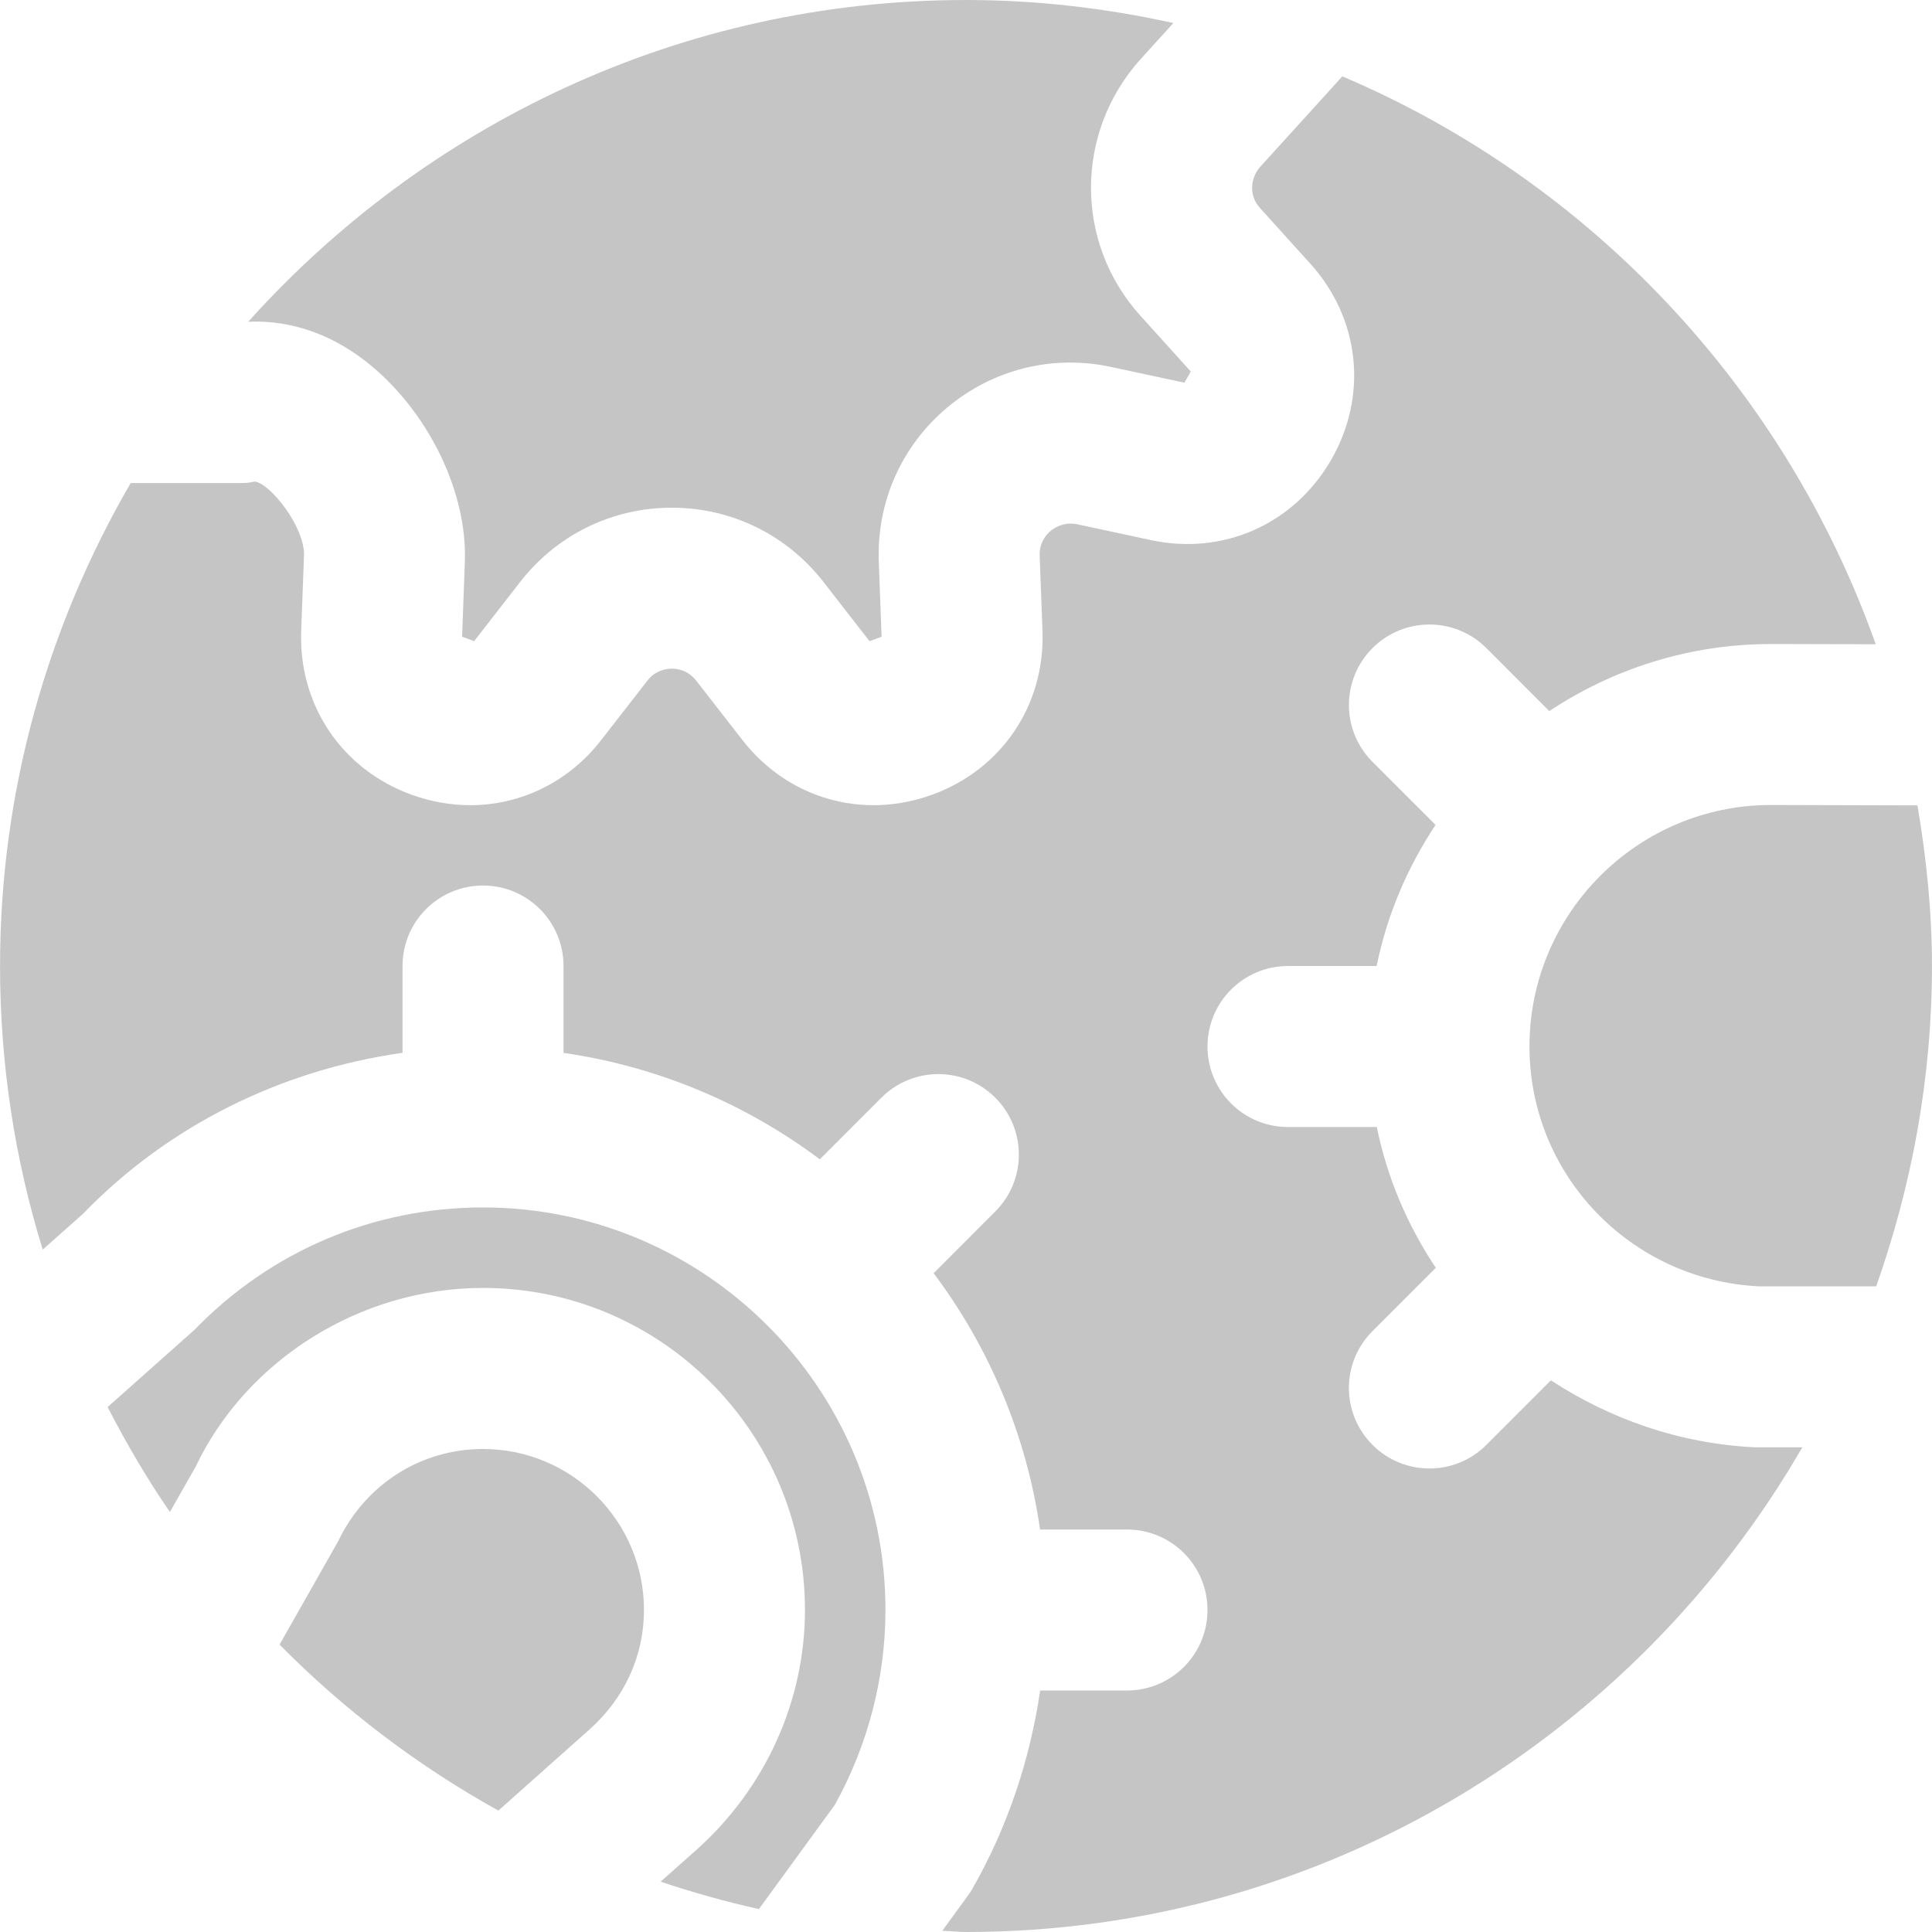
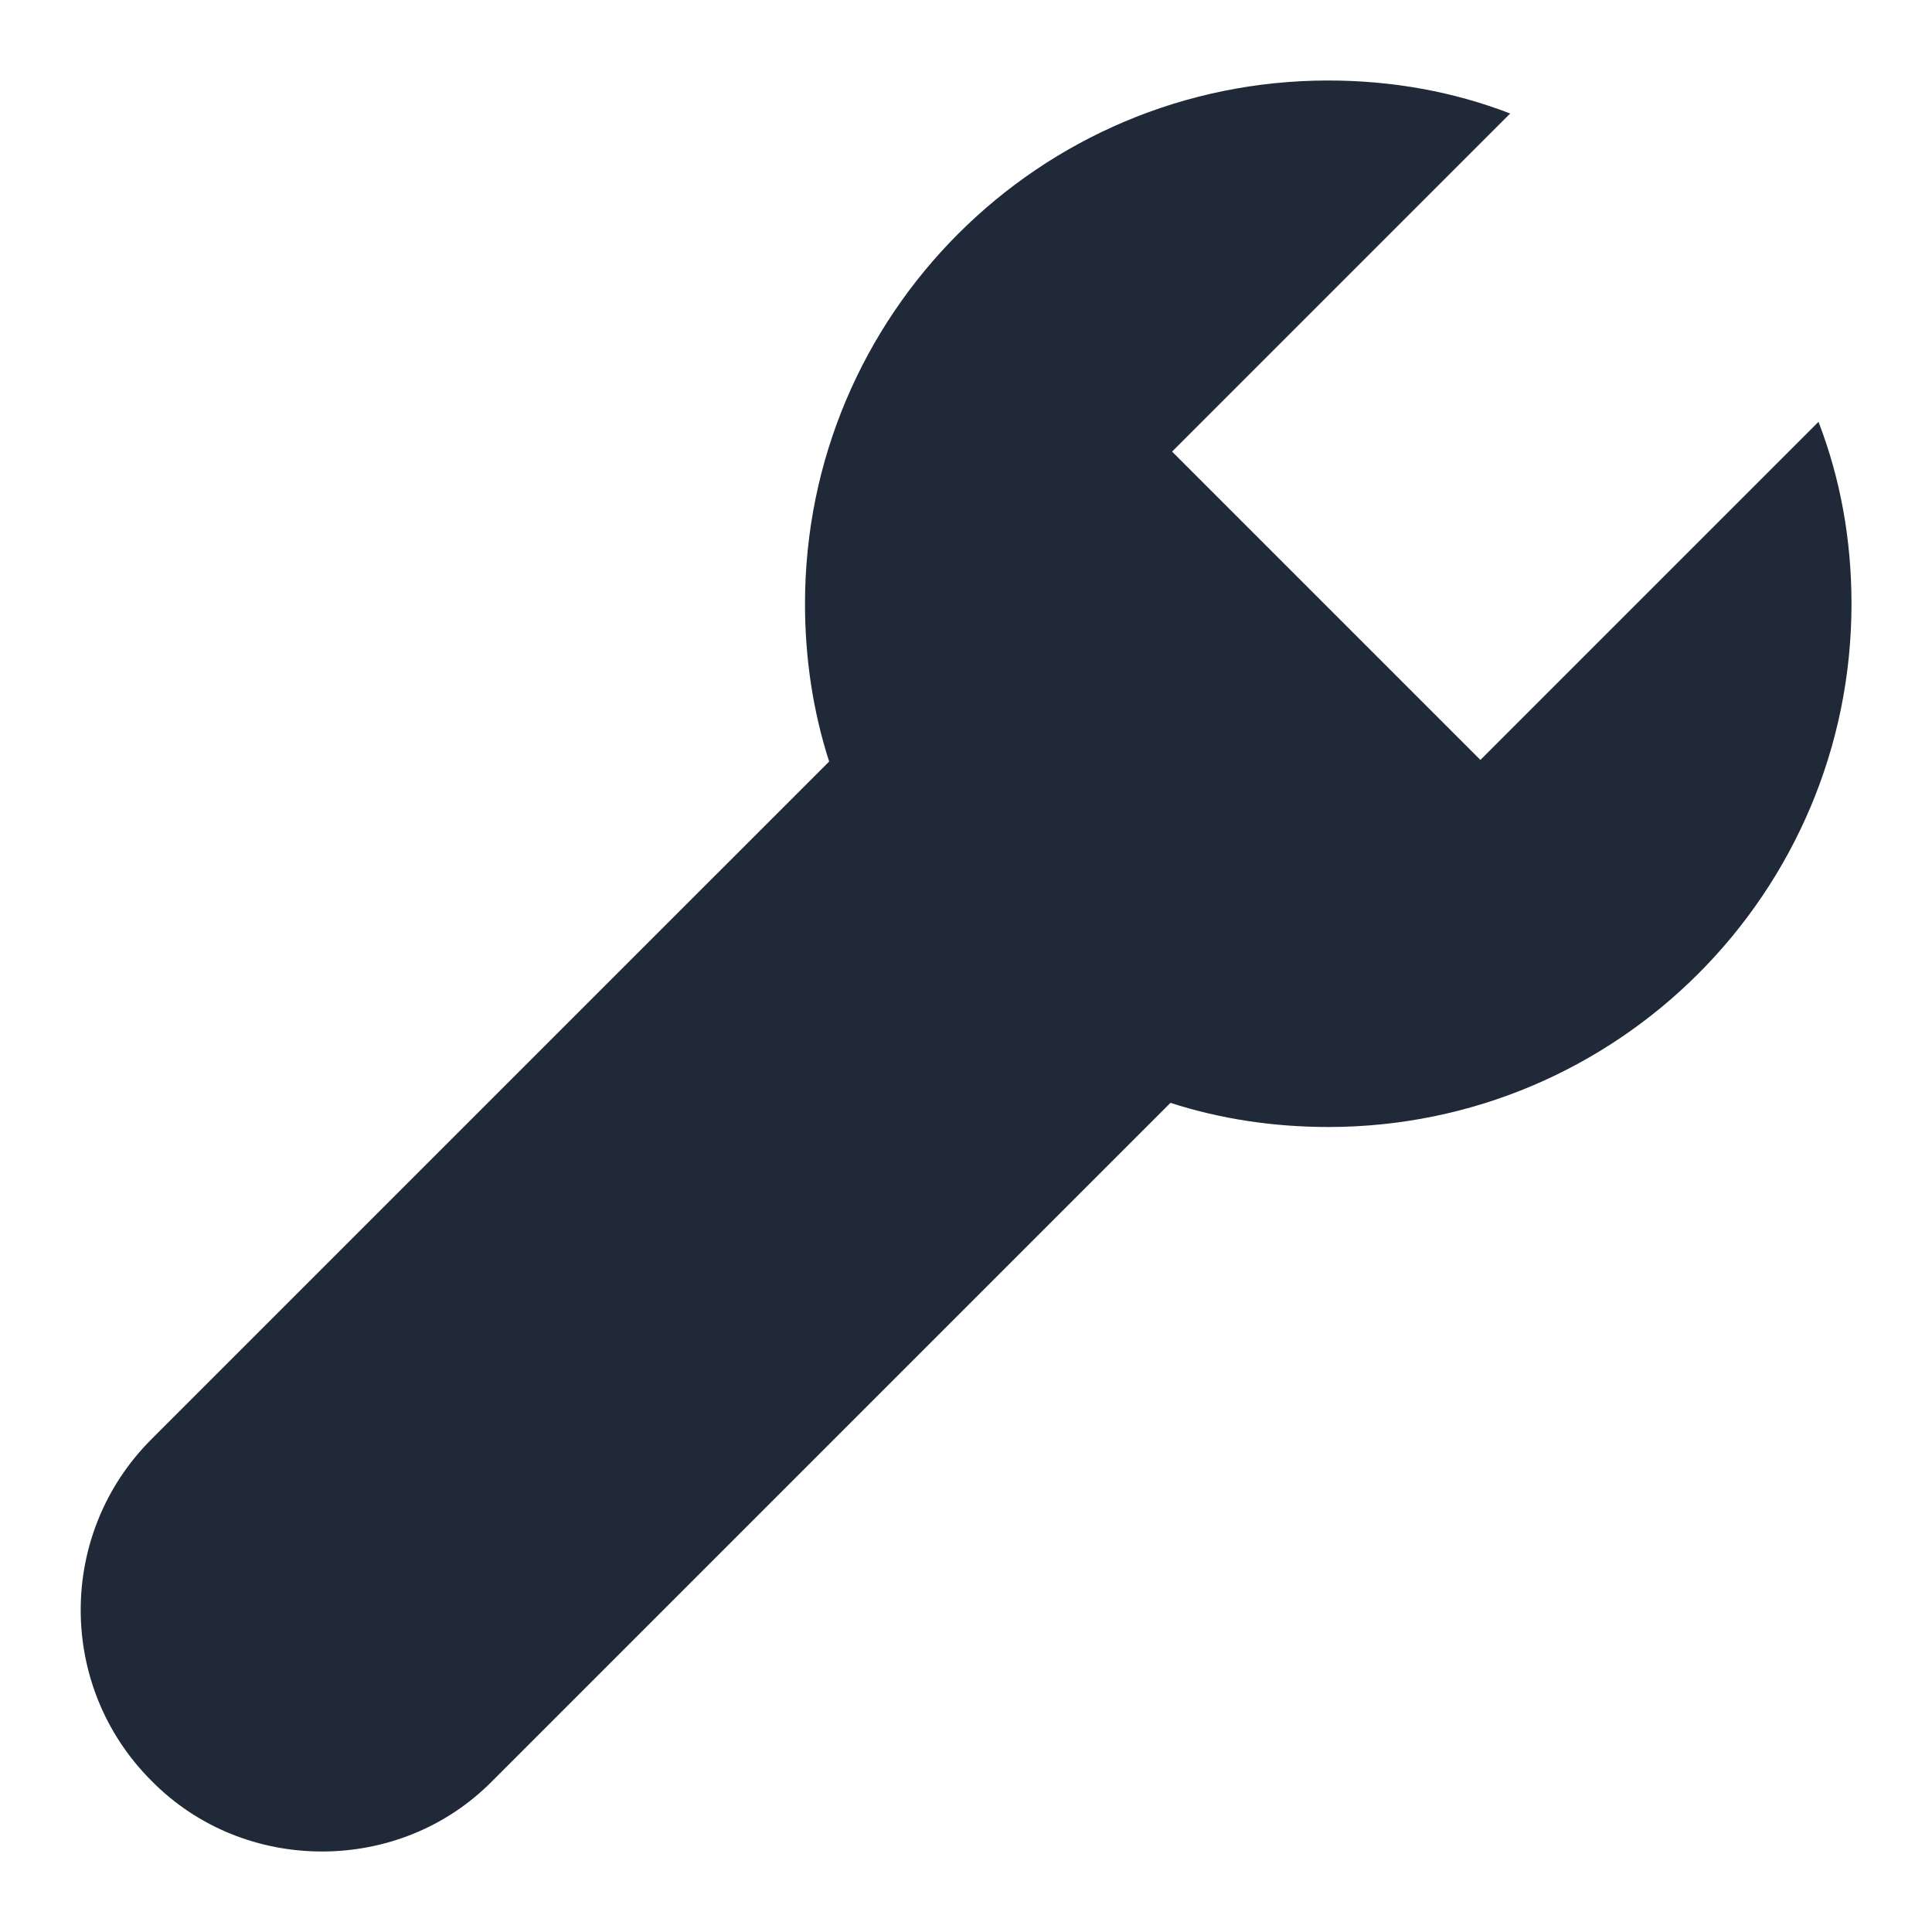
- <svg xmlns="http://www.w3.org/2000/svg" width="16" height="16" viewBox="0 0 512.013 512.013">
-   <g fill="#C5C5C5">
-     <path d="M127.997,319.994c-29.035,0-56.192,11.52-76.48,32.448L28.519,372.9c4.971,9.621,10.411,18.944,16.512,27.797             l6.827-12.011c13.419-28.224,43.584-47.36,76.139-47.36c47.061,0,85.333,38.272,85.333,85.333             c0,24.128-10.496,47.296-28.779,63.595l-9.472,8.427c8.491,2.837,17.173,5.291,26.048,7.253l20.139-27.648             c8.768-15.829,13.397-33.664,13.397-51.627C234.663,367.866,186.813,319.994,127.997,319.994z" />
-     <path d="M127.999,384.009c-16.448,0-31.147,9.344-38.357,24.405L74.09,435.849c17.067,17.28,36.587,32.107,57.984,43.989             l24.107-21.461c9.344-8.32,14.485-19.584,14.485-31.701C170.666,403.145,151.53,384.009,127.999,384.009z" />
-     <path d="M98.83,97.301c15.253,12.907,25.024,33.621,24.363,51.563l-0.725,19.883l3.179,1.173l12.224-15.723             c9.728-12.48,24.363-19.648,40.171-19.648c15.808,0,30.443,7.168,40.171,19.648l12.224,15.723l3.2-1.173l-0.747-19.883             c-0.576-15.808,6.016-30.699,18.133-40.853c12.117-10.155,27.947-14.101,43.392-10.773l19.477,4.181c0,0,1.707-2.944,1.685-2.965             l-13.355-14.784c-17.472-19.307-17.451-48.555,0.064-68.011l8.683-9.557C293.241,2.197,274.873,0,255.993,0             c-75.52,0-143.296,33.067-190.208,85.269C77.134,84.736,88.675,88.683,98.83,97.301z" />
-     <path d="M411.018,365.815l-17.109,17.109c-4.16,4.16-9.621,6.251-15.083,6.251c-5.461,0-10.923-2.091-15.083-6.251             c-8.341-8.341-8.341-21.845,0-30.165l16.768-16.768c-7.467-11.179-12.864-23.765-15.637-37.312h-23.531             c-11.797,0-21.333-9.557-21.333-21.333c0-11.797,9.536-21.333,21.333-21.333h23.488c2.773-13.611,8.192-26.219,15.616-37.397             l-16.704-16.704c-8.341-8.32-8.341-21.824,0-30.165c8.341-8.32,21.824-8.32,30.165,0l16.683,16.704             c16.875-11.179,37.035-17.771,58.752-17.771c0.469,0,11.2,0.021,27.755,0.064c-24.043-67.733-75.563-122.56-141.355-150.507             L333.94,44.258c-2.347,2.624-3.2,7.317-0.064,10.816l13.376,14.805c13.184,14.571,15.339,34.987,5.525,51.989             c-9.835,17.045-28.608,25.429-47.851,21.248l-19.477-4.181c-3.371-0.661-5.845,0.789-6.997,1.749             c-1.152,0.96-3.051,3.115-2.923,6.592l0.747,19.883c0.725,19.669-10.773,36.736-29.248,43.456             c-18.432,6.699-38.208,1.024-50.283-14.507l-12.224-15.701c-2.133-2.773-4.971-3.2-6.485-3.2c-1.493,0-4.331,0.427-6.485,3.2             l-12.224,15.723c-8.683,11.179-21.376,17.259-34.709,17.259c-5.163,0-10.389-0.917-15.552-2.773             c-18.496-6.72-29.973-23.787-29.248-43.456l0.747-19.883c0.277-7.467-8.725-18.944-12.992-19.669             c-1.408,0.299-2.133,0.405-3.563,0.405H34.634c-21.888,37.696-34.624,81.344-34.624,128c0,26.155,3.968,51.371,11.307,75.157             l10.709-9.515c22.421-23.189,52.181-38.037,84.651-42.645v-22.997c0-11.797,9.536-21.333,21.333-21.333             c11.776,0,21.333,9.536,21.333,21.333v23.019c25.216,3.648,48.384,13.568,67.925,28.203l16.32-16.341             c8.341-8.32,21.845-8.32,30.165,0c8.341,8.32,8.341,21.845,0.021,30.165l-16.341,16.363             c14.635,19.52,24.555,42.688,28.203,67.925h23.04c11.776,0,21.333,9.536,21.333,21.333c0,11.776-9.557,21.333-21.333,21.333             h-23.019c-2.667,18.304-8.619,36.117-17.856,52.373c-0.384,0.683-0.832,1.365-1.301,2.005l-6.784,9.301             c2.112,0.043,4.16,0.32,6.293,0.32c94.677,0,177.344-51.819,221.632-128.448h-12.587             C444.916,382.562,426.591,375.992,411.018,365.815z" />
-     <path d="M508.163,213.442c-21.227-0.064-36.224-0.107-38.827-0.107c-35.285,0-64,28.715-64,64             c0,33.941,26.688,61.867,60.8,63.573h31.083c9.408-26.624,14.784-55.104,14.784-84.907             C512.003,241.474,510.51,227.309,508.163,213.442z" />
+ <svg xmlns="http://www.w3.org/2000/svg" fill="#1f2937" height="24" width="24" version="1.1" id="Filled_Icons" x="0px" y="0px" viewBox="0 0 24 24" enable-background="new 0 0 24 24" xml:space="preserve">
+   <g id="Configuration-Filled">
+     <path d="M14.54,13.7l-8.42,8.42C5.54,22.71,4.77,23,4,23s-1.54-0.29-2.12-0.88c-1.17-1.17-1.17-3.07,0-4.24l8.42-8.42   C10.1,8.84,10,8.18,10,7.5C10,3.91,12.91,1,16.5,1c0.8,0,1.56,0.14,2.26,0.41l-4.2,4.2l3.83,3.83l4.2-4.2C22.86,5.94,23,6.7,23,7.5   c0,3.59-2.91,6.5-6.5,6.5C15.82,14,15.16,13.9,14.54,13.7z" />
  </g>
</svg>
